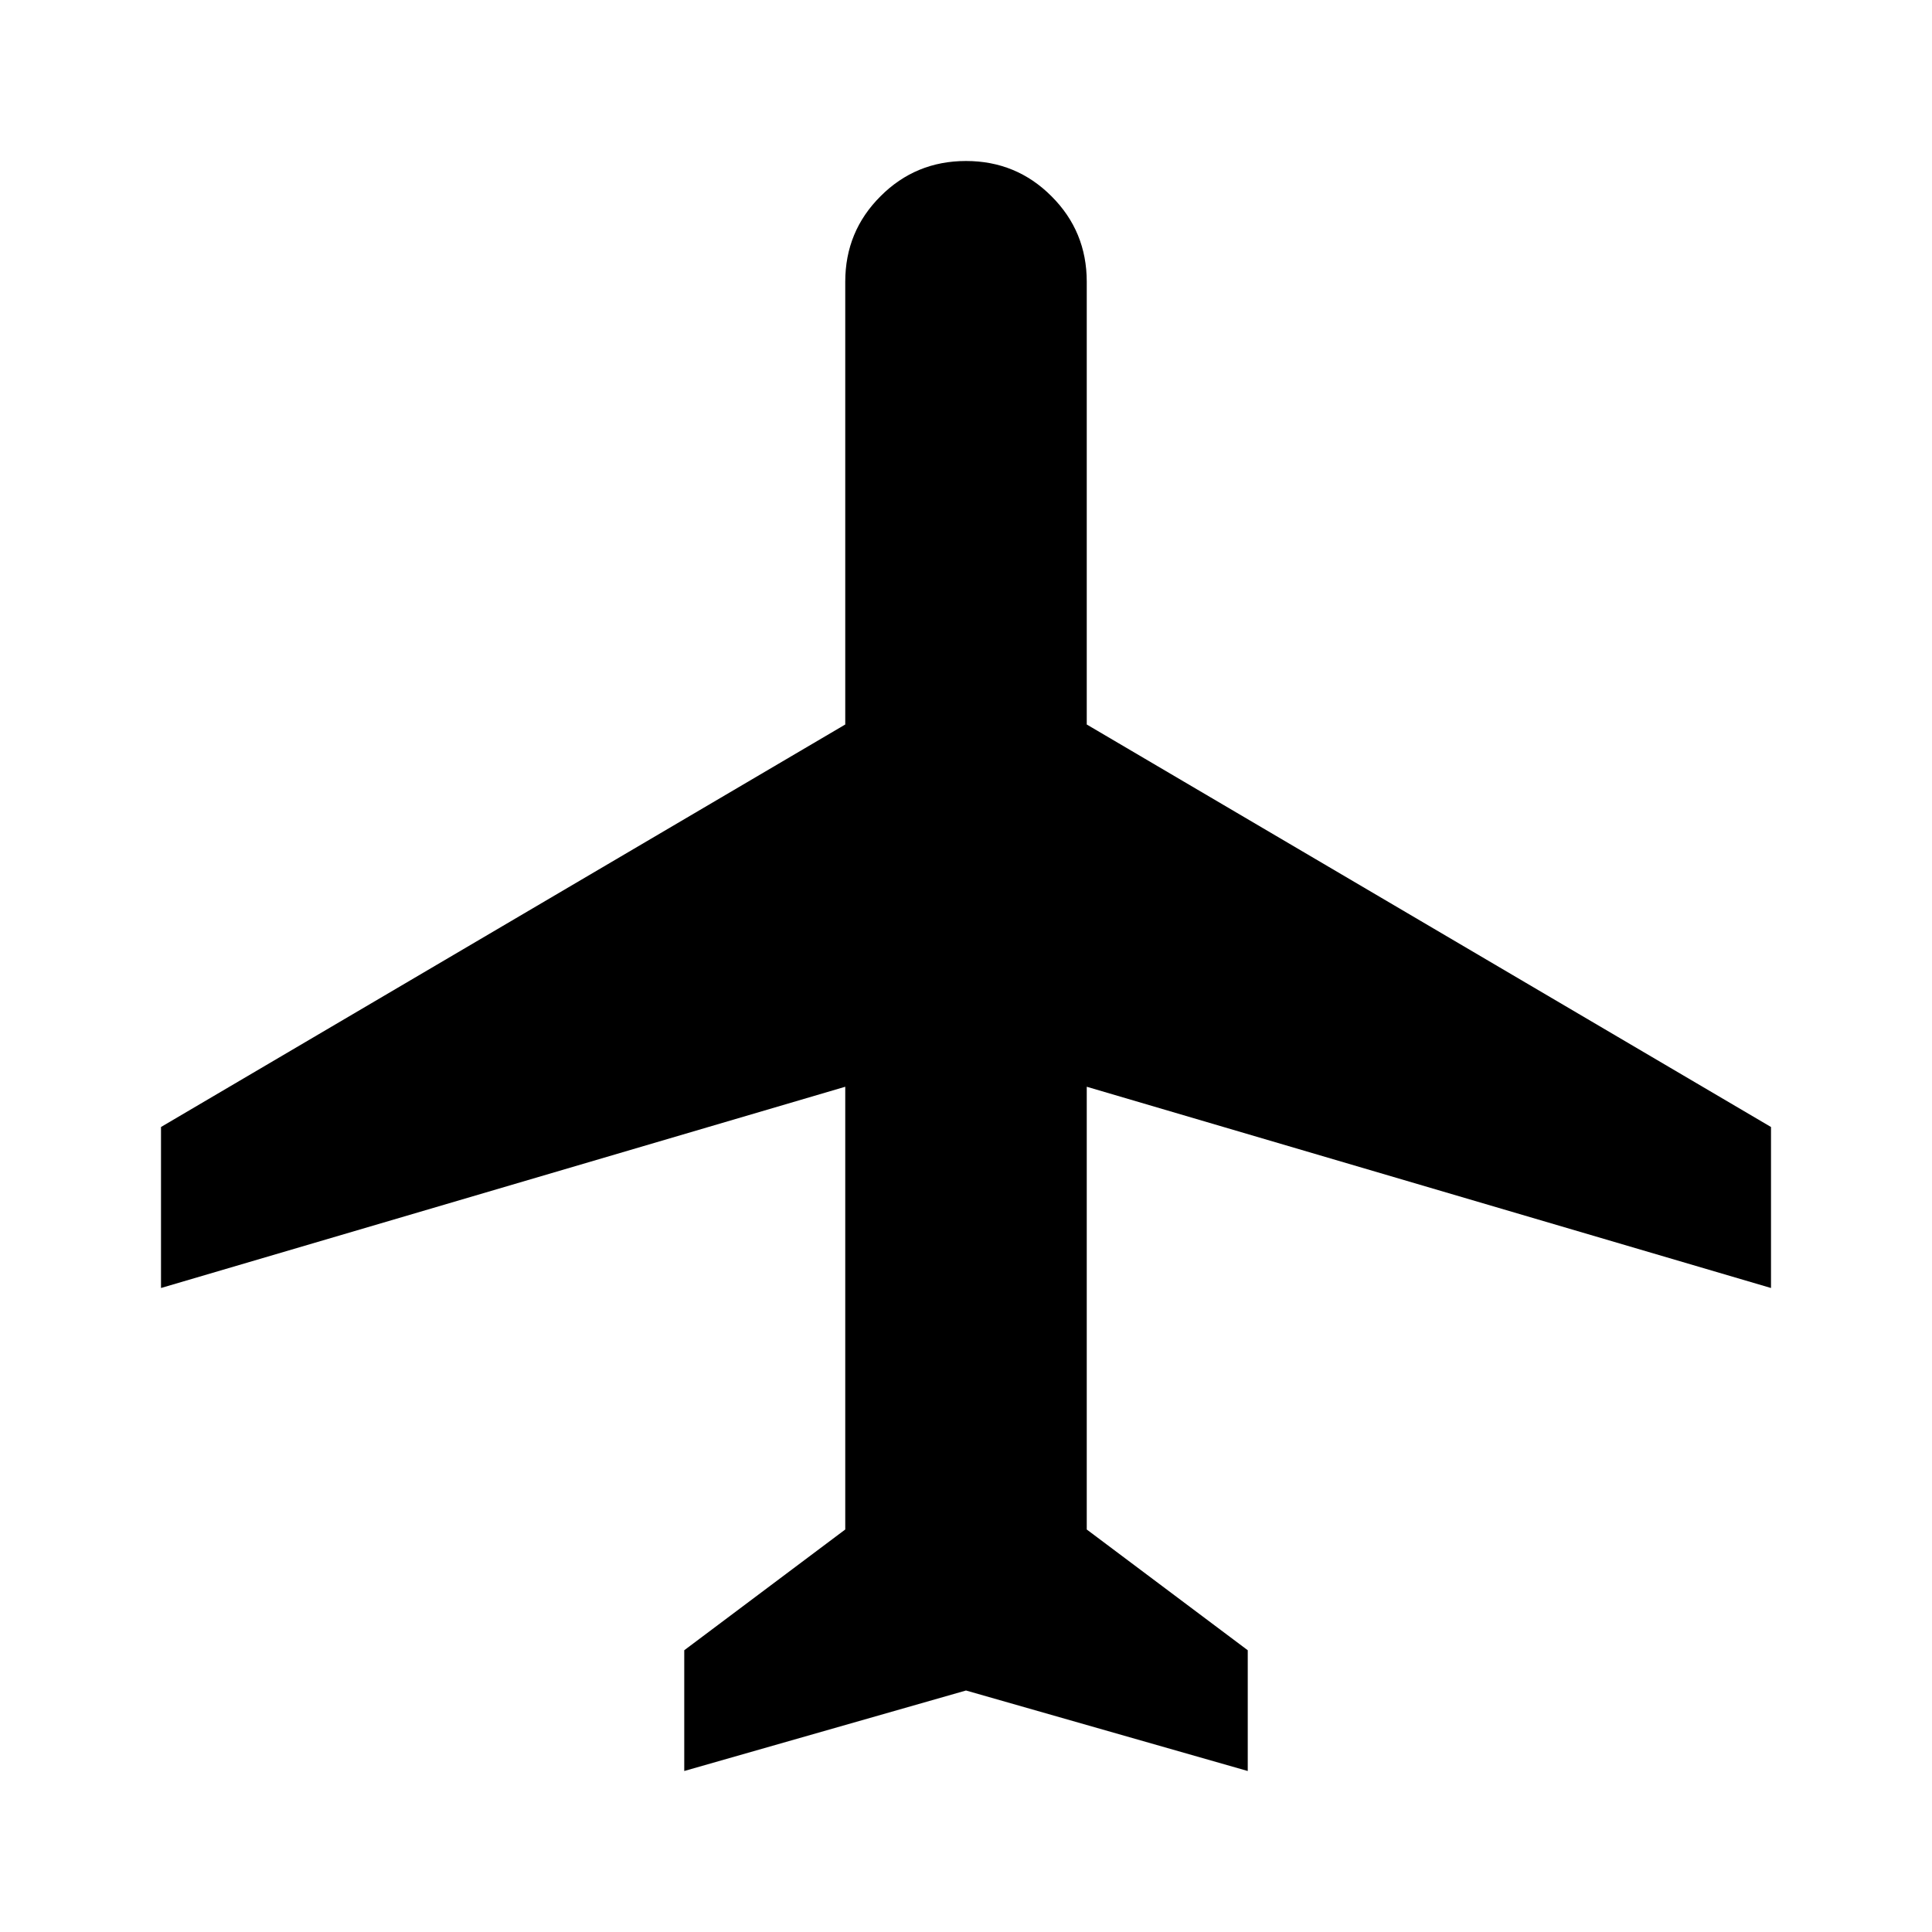
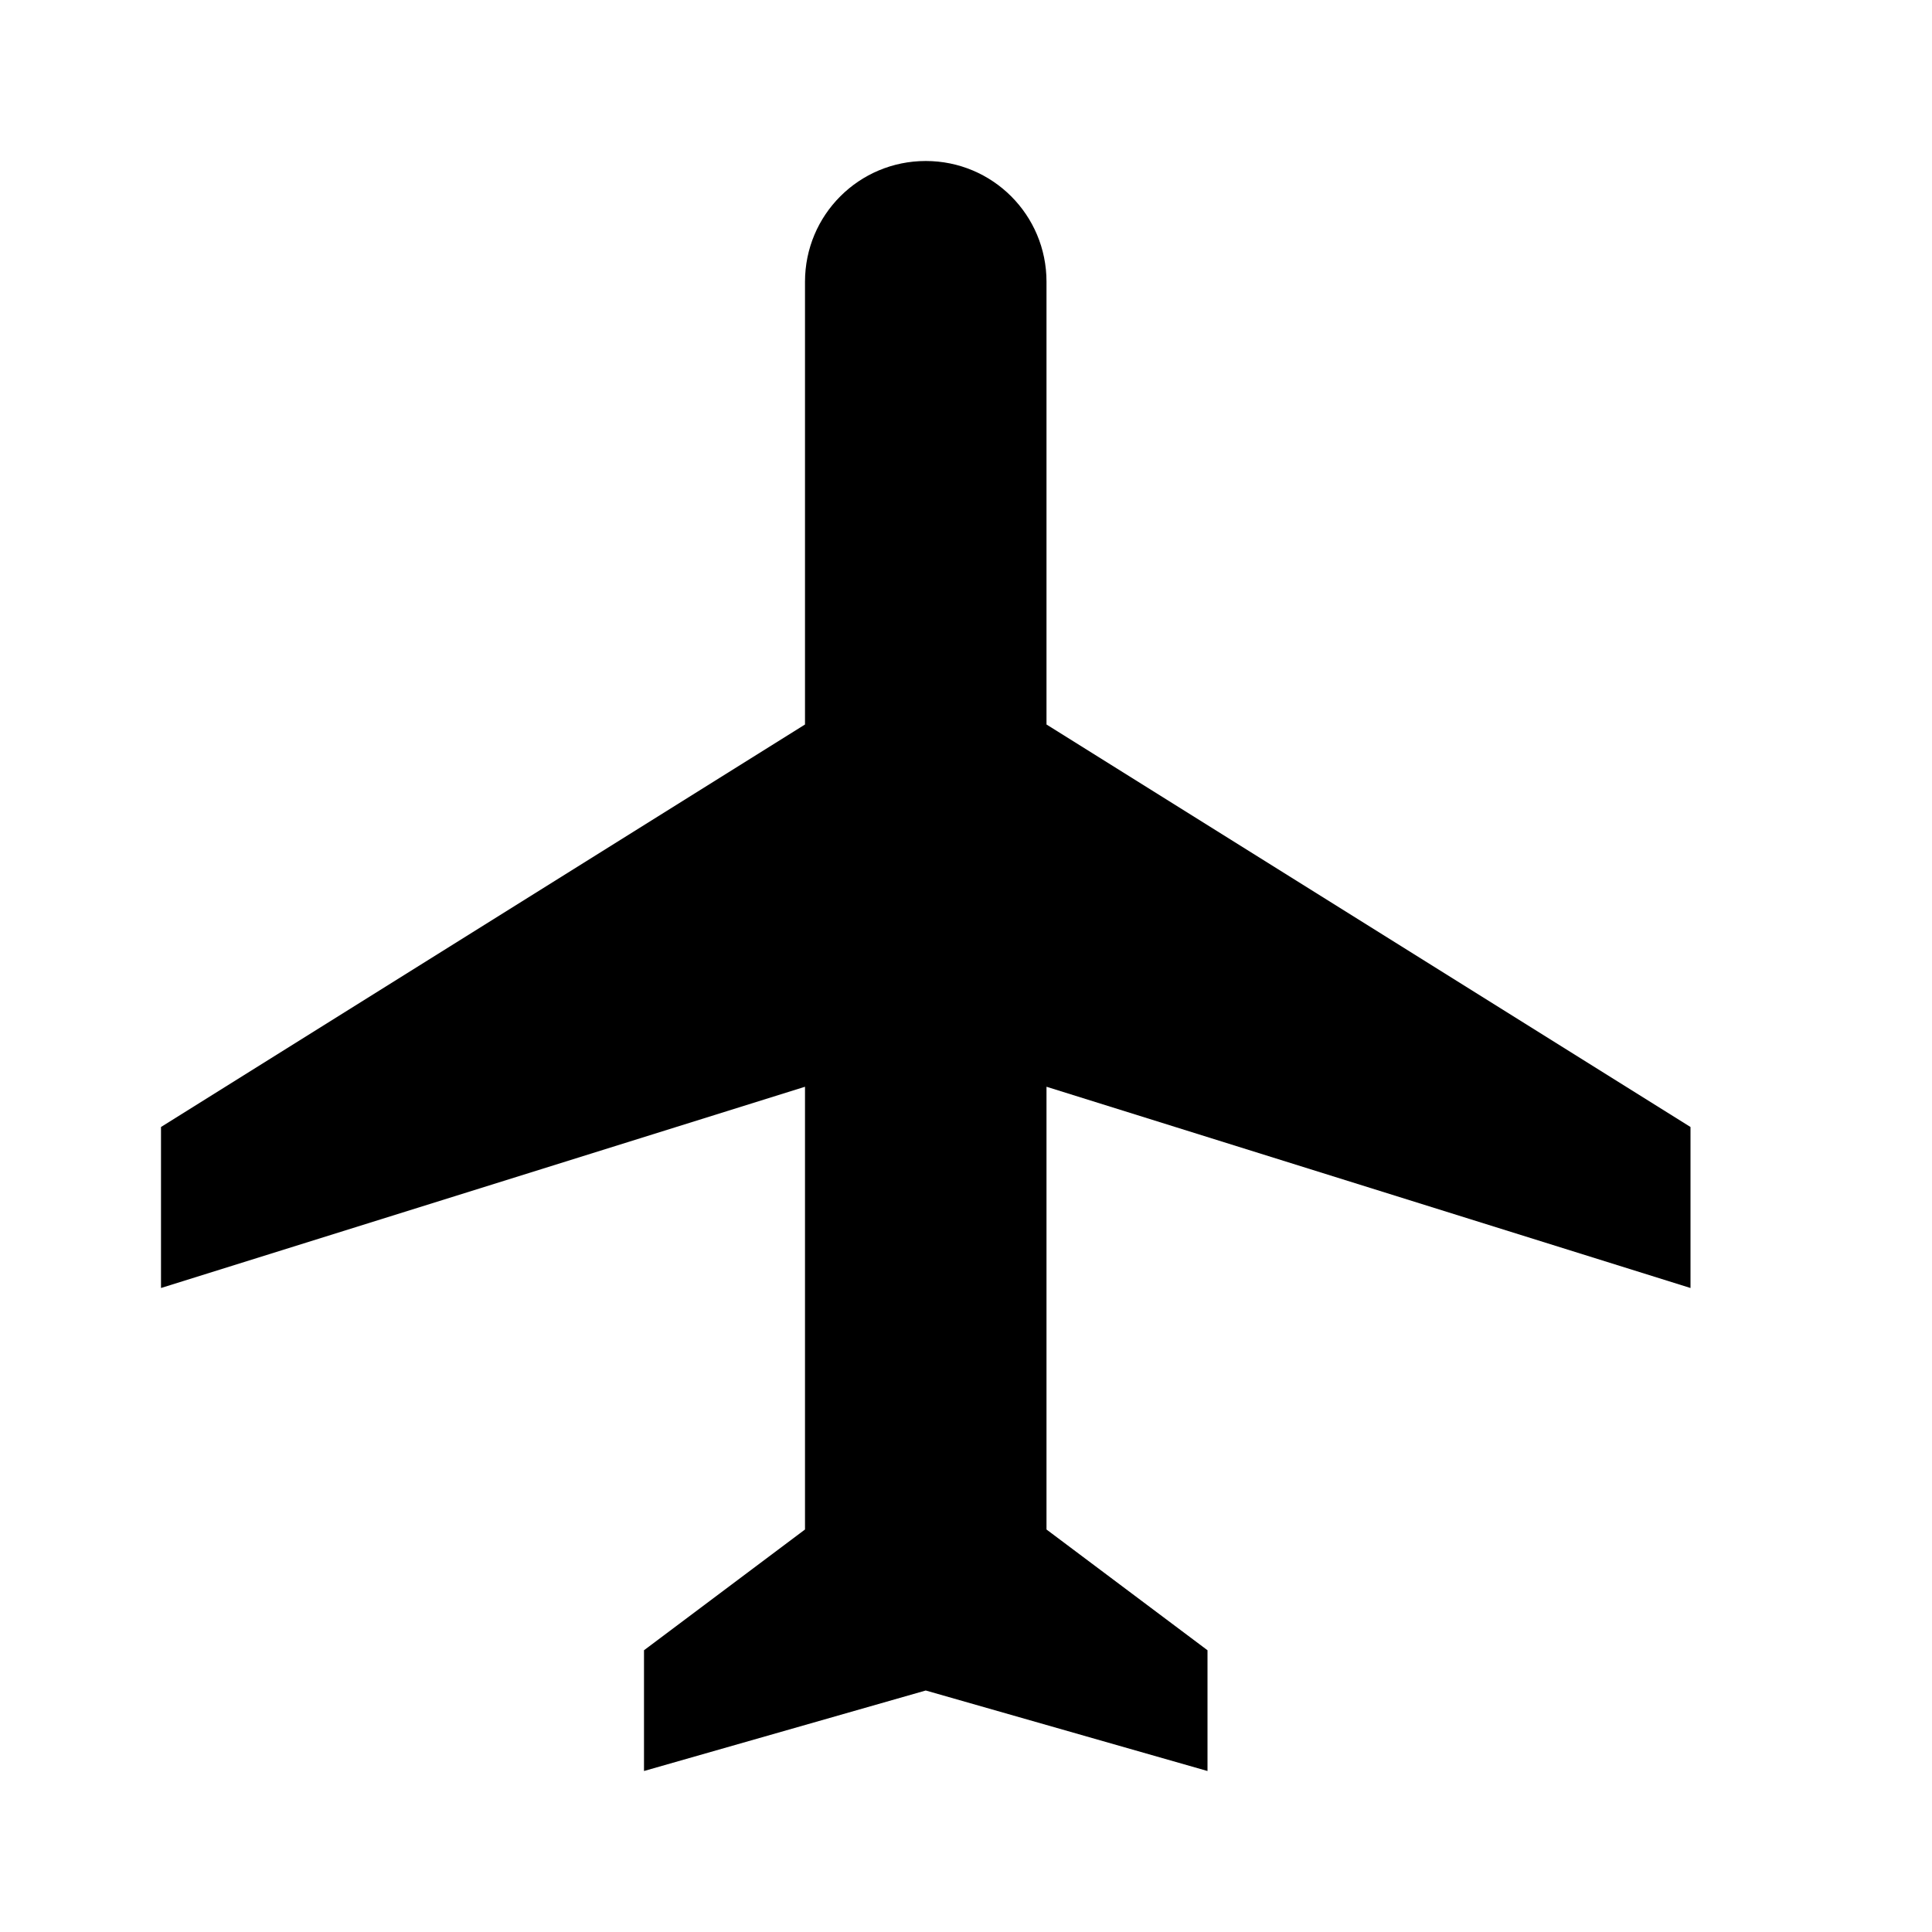
- <svg xmlns="http://www.w3.org/2000/svg" viewBox="0 0 24 24" fill="none">
-   <path d="M8.5 22V20.5L10.5 19V13.5L2 16V14L10.5 9V3.5C10.5 3.083 10.646 2.729 10.938 2.438C11.229 2.146 11.583 2 12 2C12.417 2 12.771 2.146 13.062 2.438C13.354 2.729 13.5 3.083 13.5 3.5V9L22 14V16L13.5 13.5V19L15.5 20.5V22L12 21L8.5 22Z" fill="black" />
+ <svg xmlns="http://www.w3.org/2000/svg" viewBox="0 0 48 48">
+   <path d="M20.36 18" />
+   <path d="M42 32v-4L26 18V7c0-1.66-1.34-3-3-3s-3 1.34-3 3v11L4 28v4l16-5v11l-4 3v3l7-2 7 2v-3l-4-3V27l16 5z" />
</svg>
